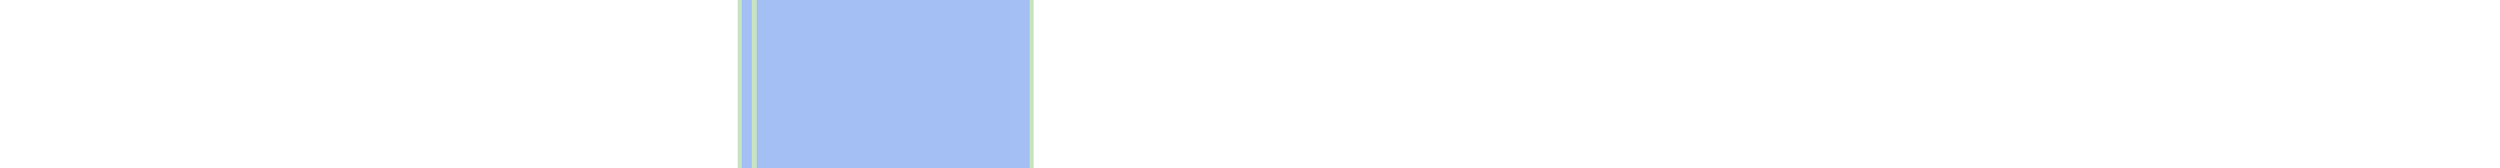
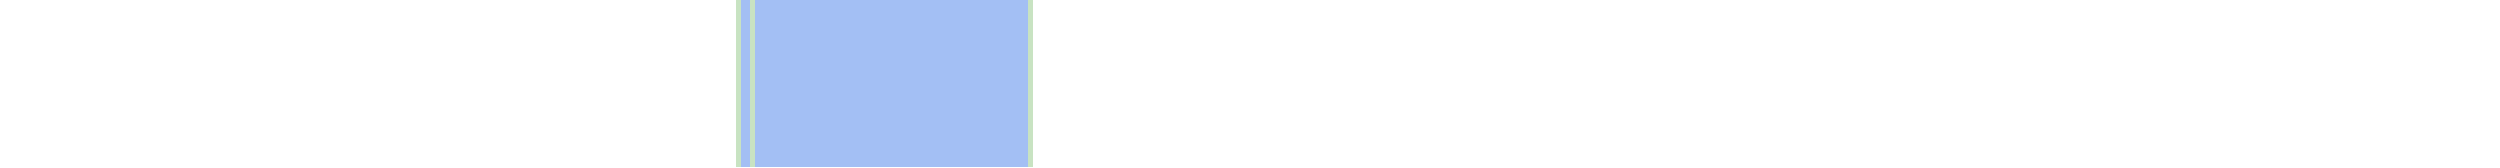
- <svg xmlns="http://www.w3.org/2000/svg" viewBox="0 0 522 35" shape-rendering="crispEdges">
+ <svg xmlns="http://www.w3.org/2000/svg" viewBox="0 0 523 35" shape-rendering="crispEdges">
  <rect y="0" x="154" width="62" height="35" fill="#a3bff4" />
  <rect y="0" x="154" width="1" height="35" fill="#c8e3c2" />
  <rect y="0" x="157" width="1" height="35" fill="#c8e3c2" />
  <rect y="0" x="215" width="1" height="35" fill="#c8e3c2" />
</svg>
